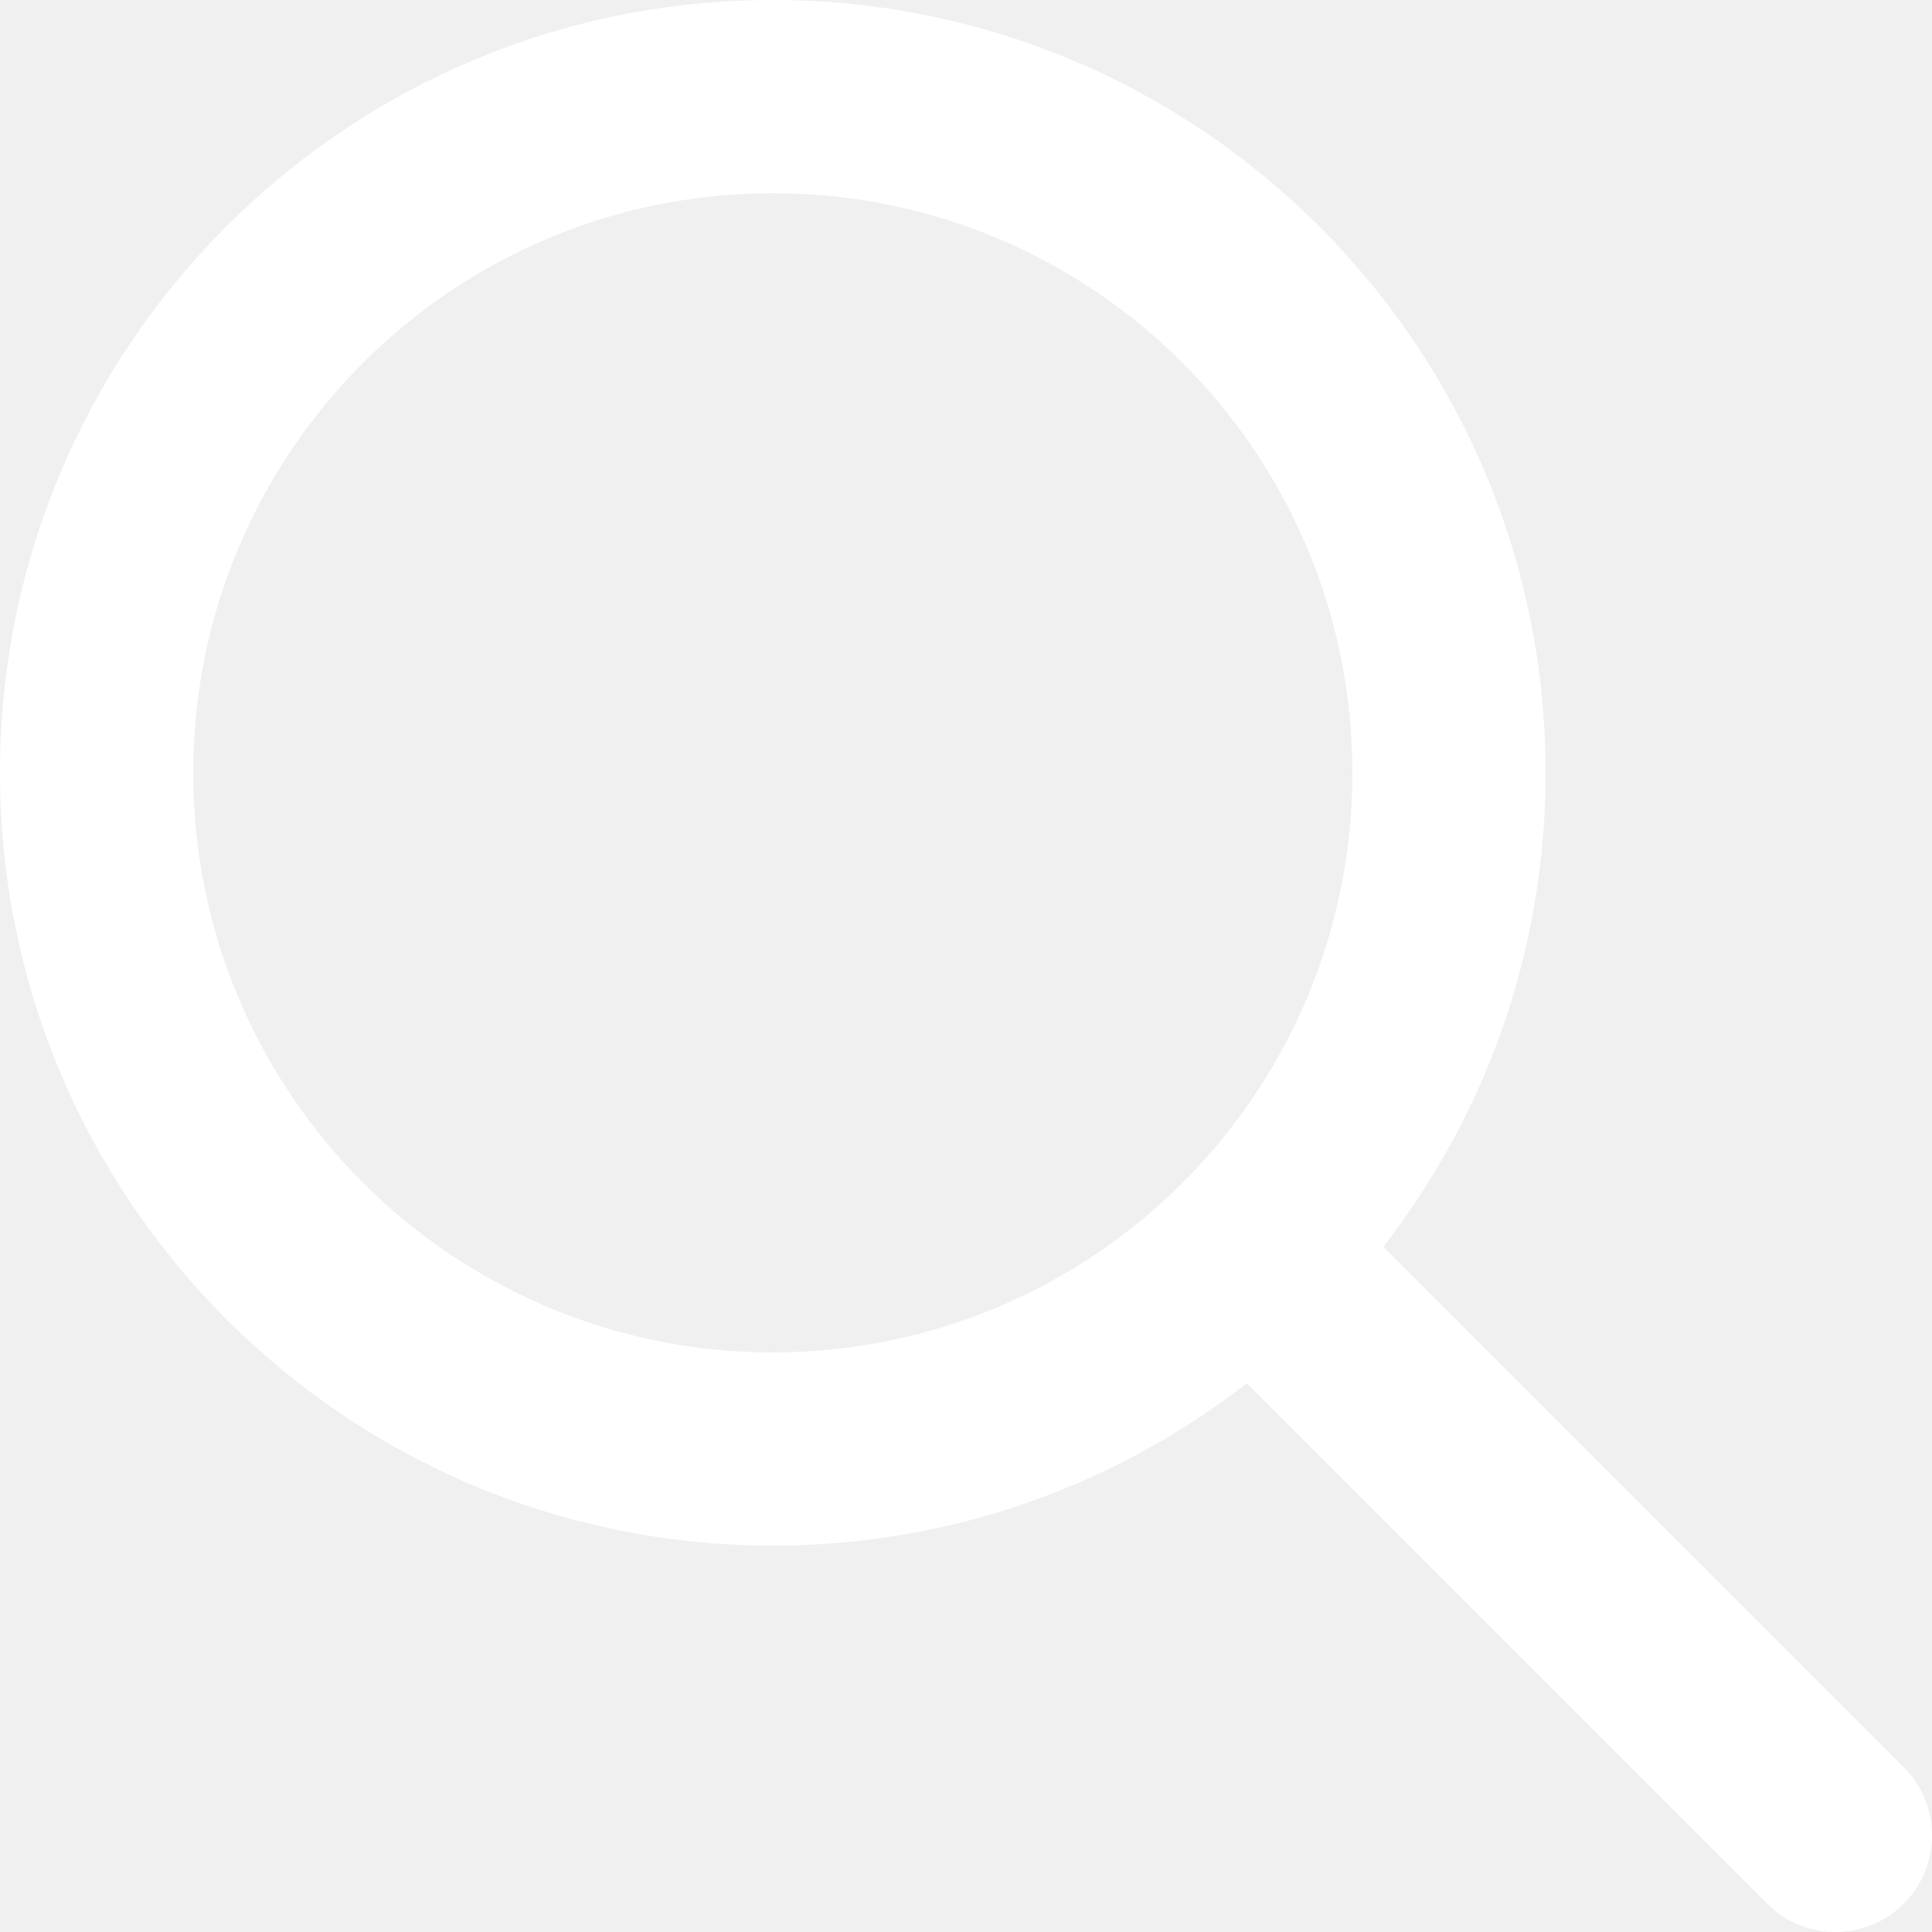
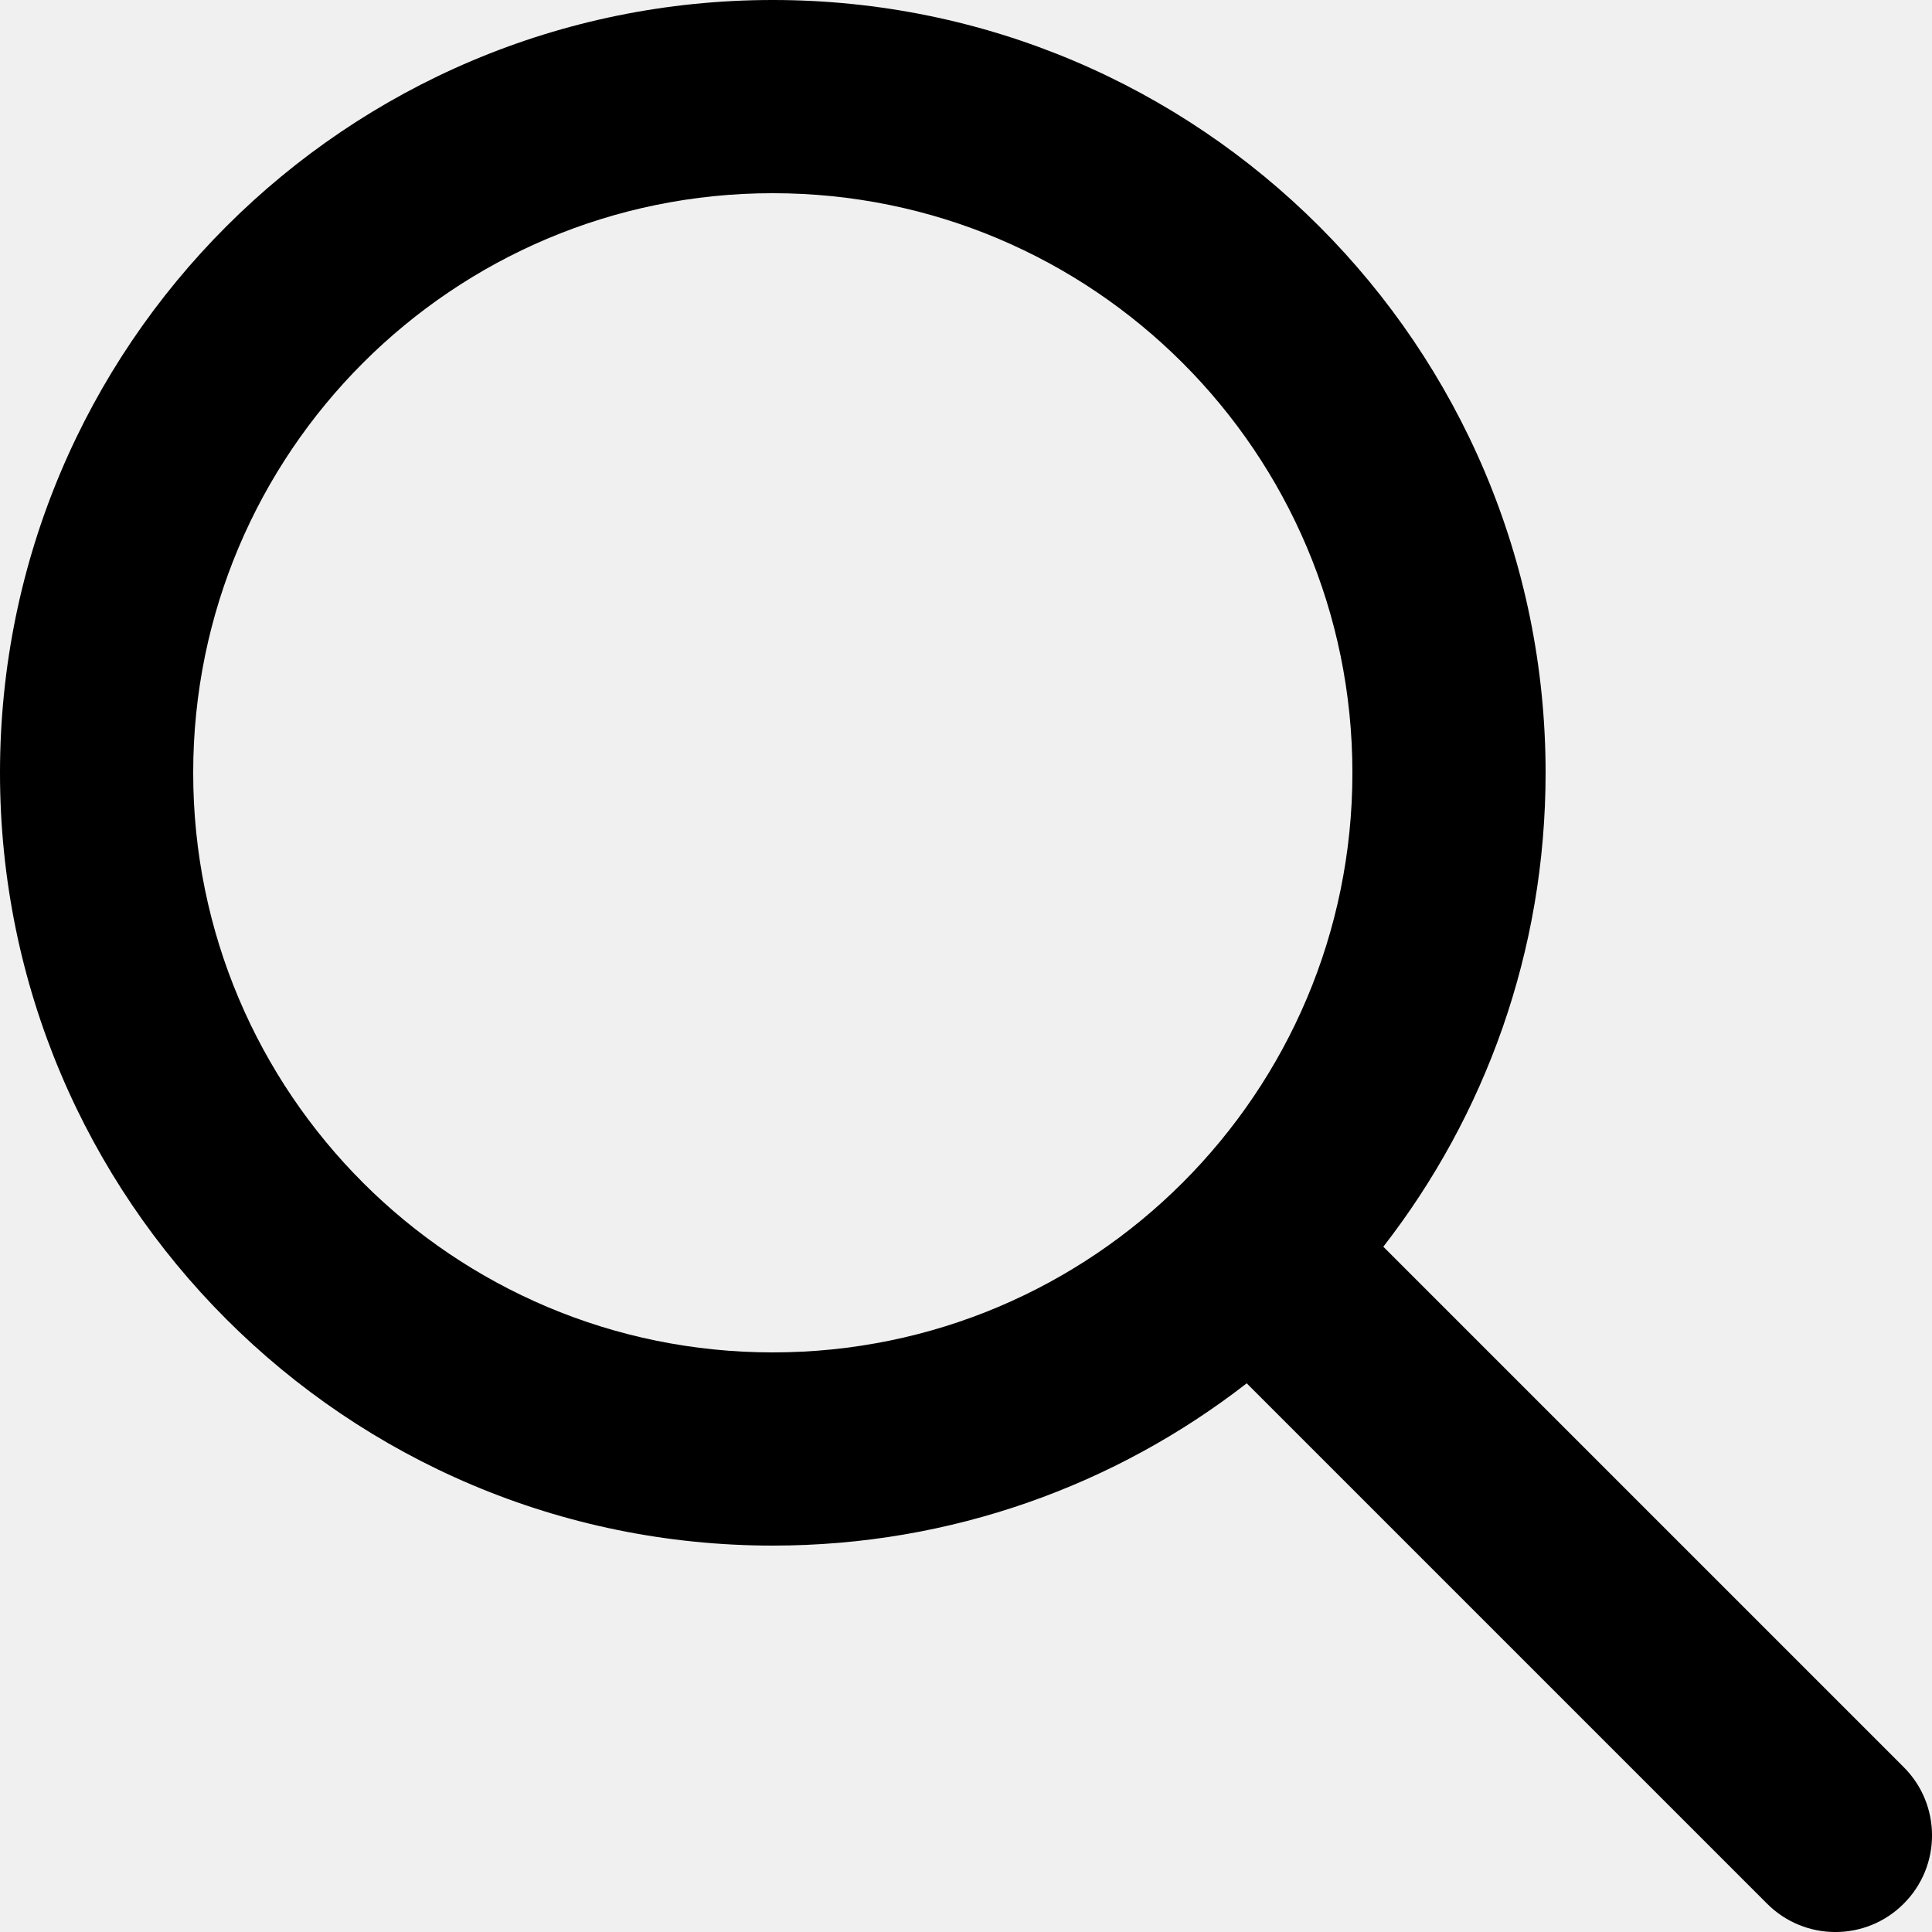
<svg xmlns="http://www.w3.org/2000/svg" width="20" height="20" viewBox="0 0 20 20" fill="none">
  <g id="Group">
-     <path id="Shape" fill-rule="evenodd" clip-rule="evenodd" d="M8 2C4.686 2 2 4.686 2 8C2 11.314 4.686 14 8 14C11.314 14 14 11.314 14 8C14 4.686 11.314 2 8 2ZM0 8C0 3.582 3.582 0 8 0C12.418 0 16 3.582 16 8C16 9.849 15.373 11.551 14.32 12.906L19.707 18.293C20.098 18.683 20.098 19.317 19.707 19.707C19.317 20.098 18.683 20.098 18.293 19.707L12.906 14.32C11.551 15.373 9.849 16 8 16C3.582 16 0 12.418 0 8Z" fill="white" />
+     <path id="Shape" fill-rule="evenodd" clip-rule="evenodd" d="M8 2C4.686 2 2 4.686 2 8C2 11.314 4.686 14 8 14C11.314 14 14 11.314 14 8C14 4.686 11.314 2 8 2ZM0 8C0 3.582 3.582 0 8 0C12.418 0 16 3.582 16 8C16 9.849 15.373 11.551 14.32 12.906L19.707 18.293C20.098 18.683 20.098 19.317 19.707 19.707C19.317 20.098 18.683 20.098 18.293 19.707L12.906 14.32C11.551 15.373 9.849 16 8 16C3.582 16 0 12.418 0 8Z" fill="currentColor" />
  </g>
</svg>
